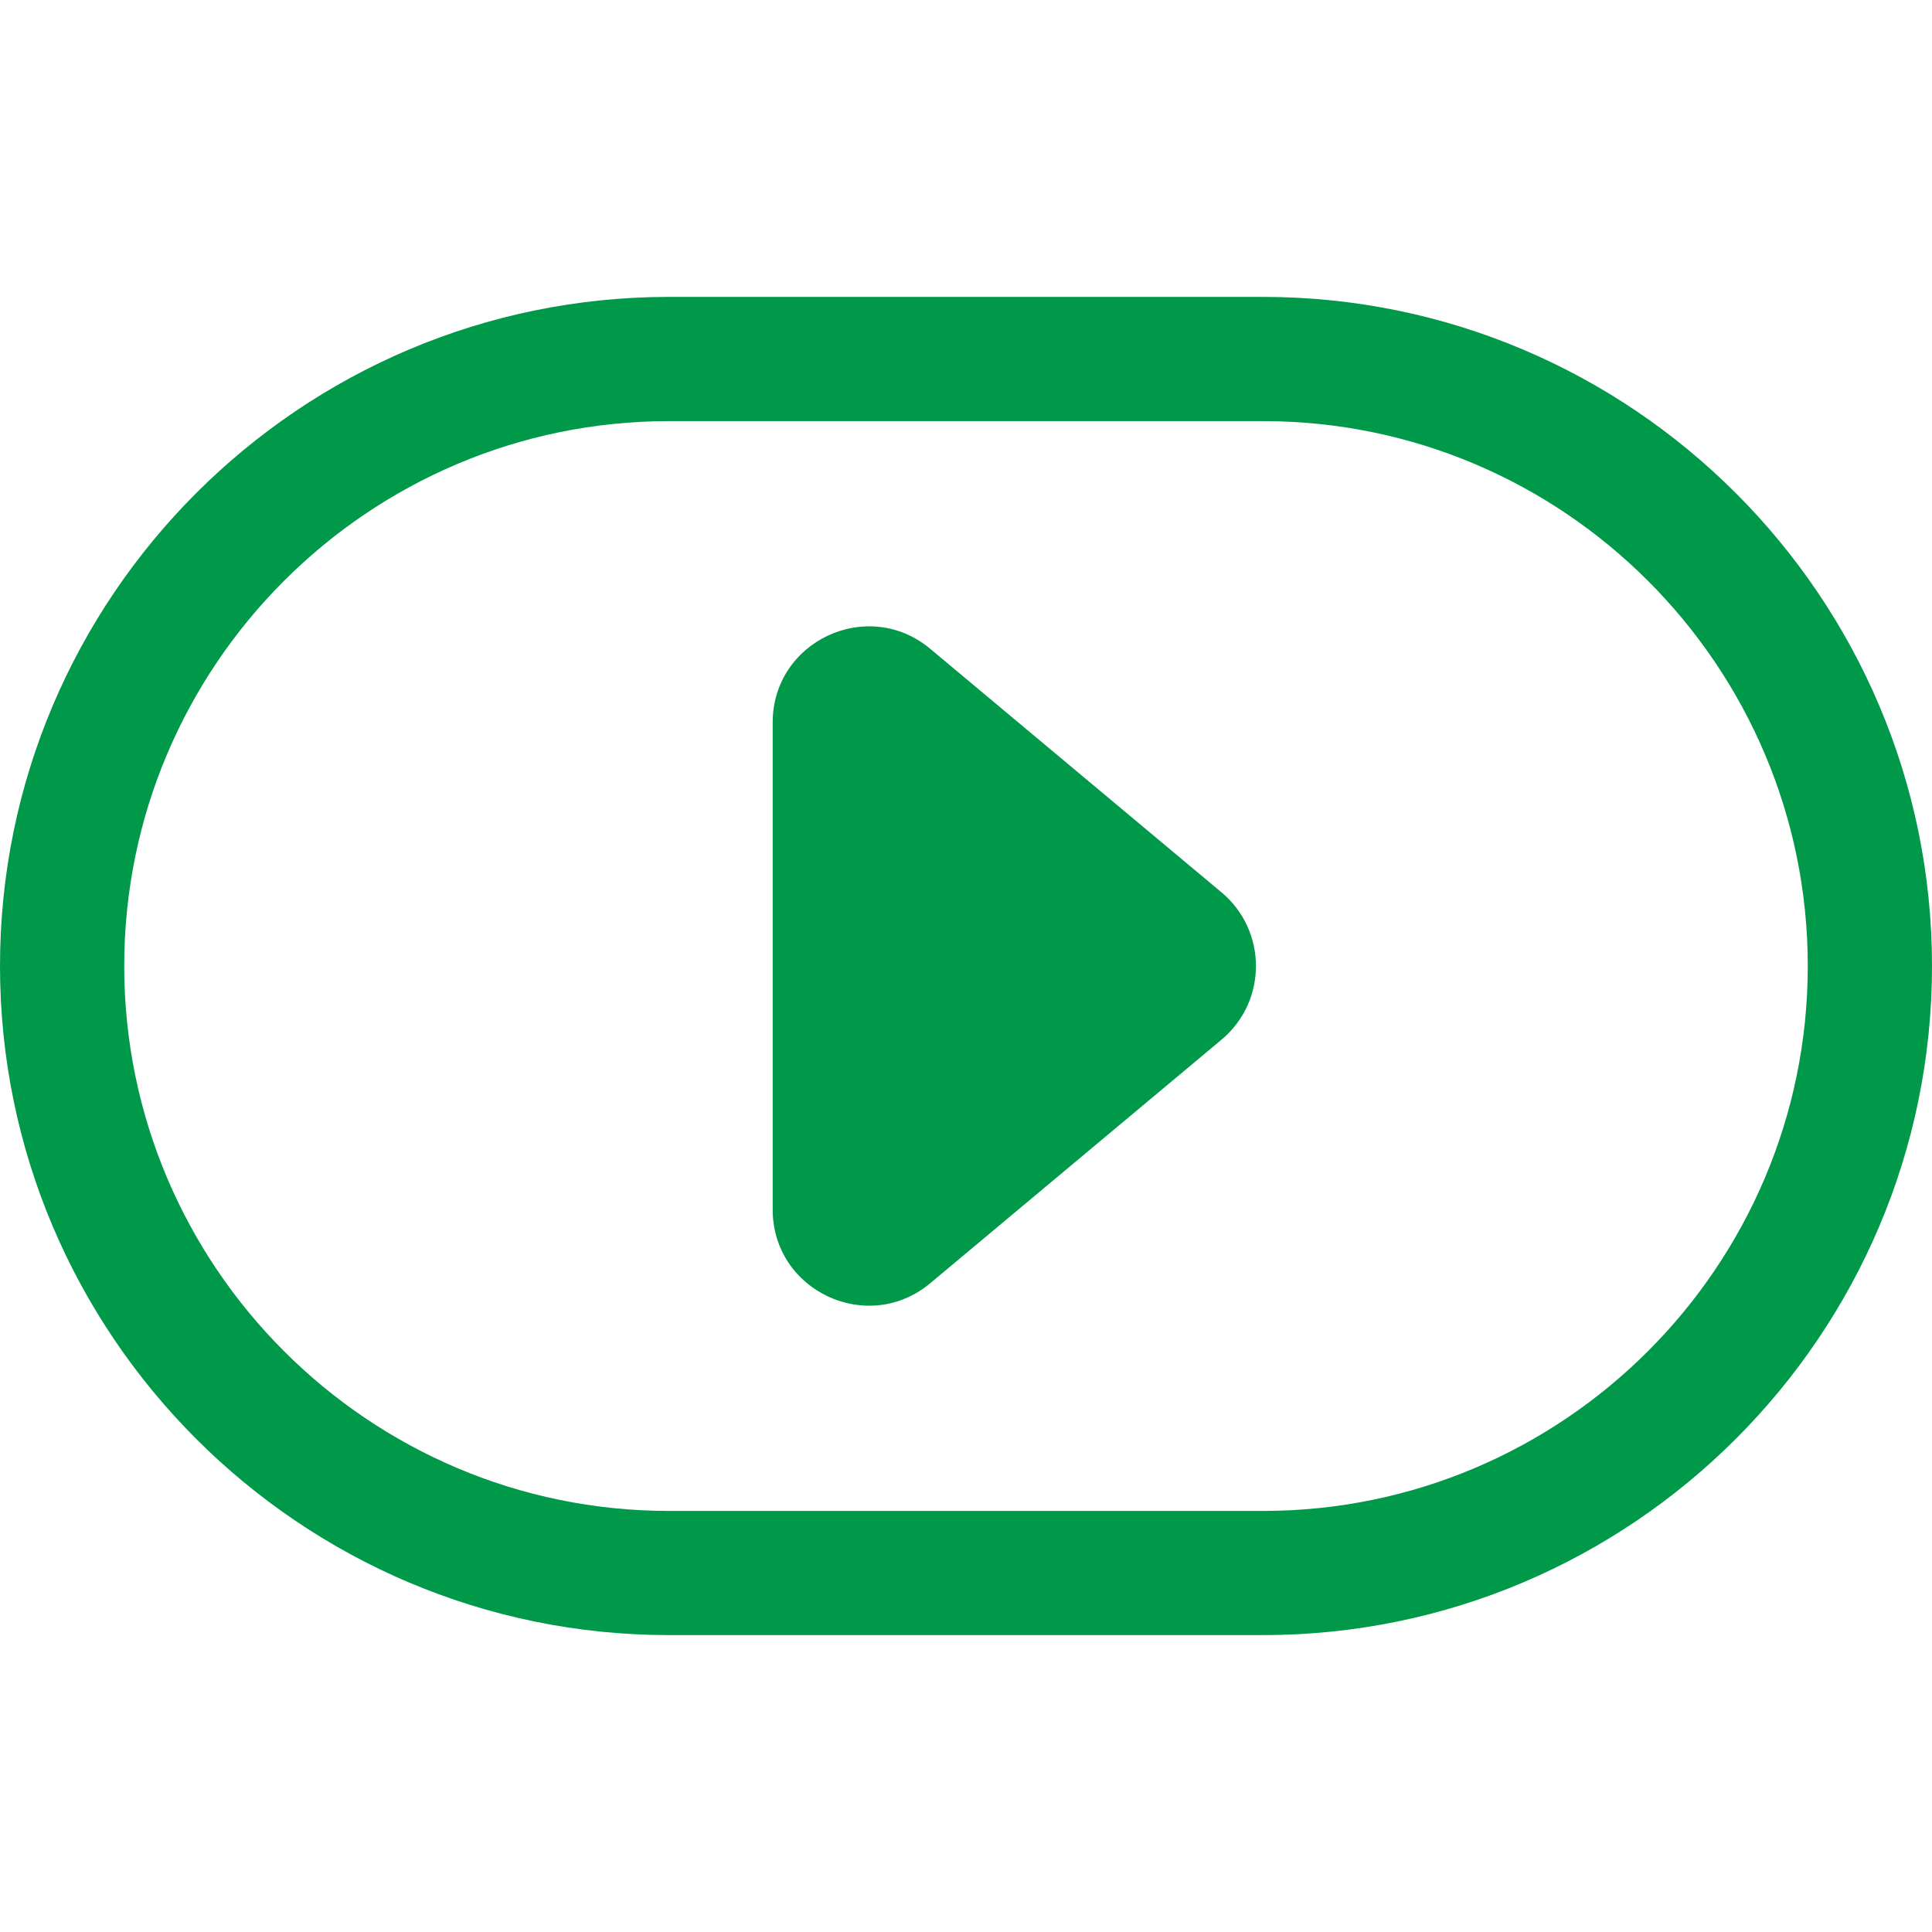
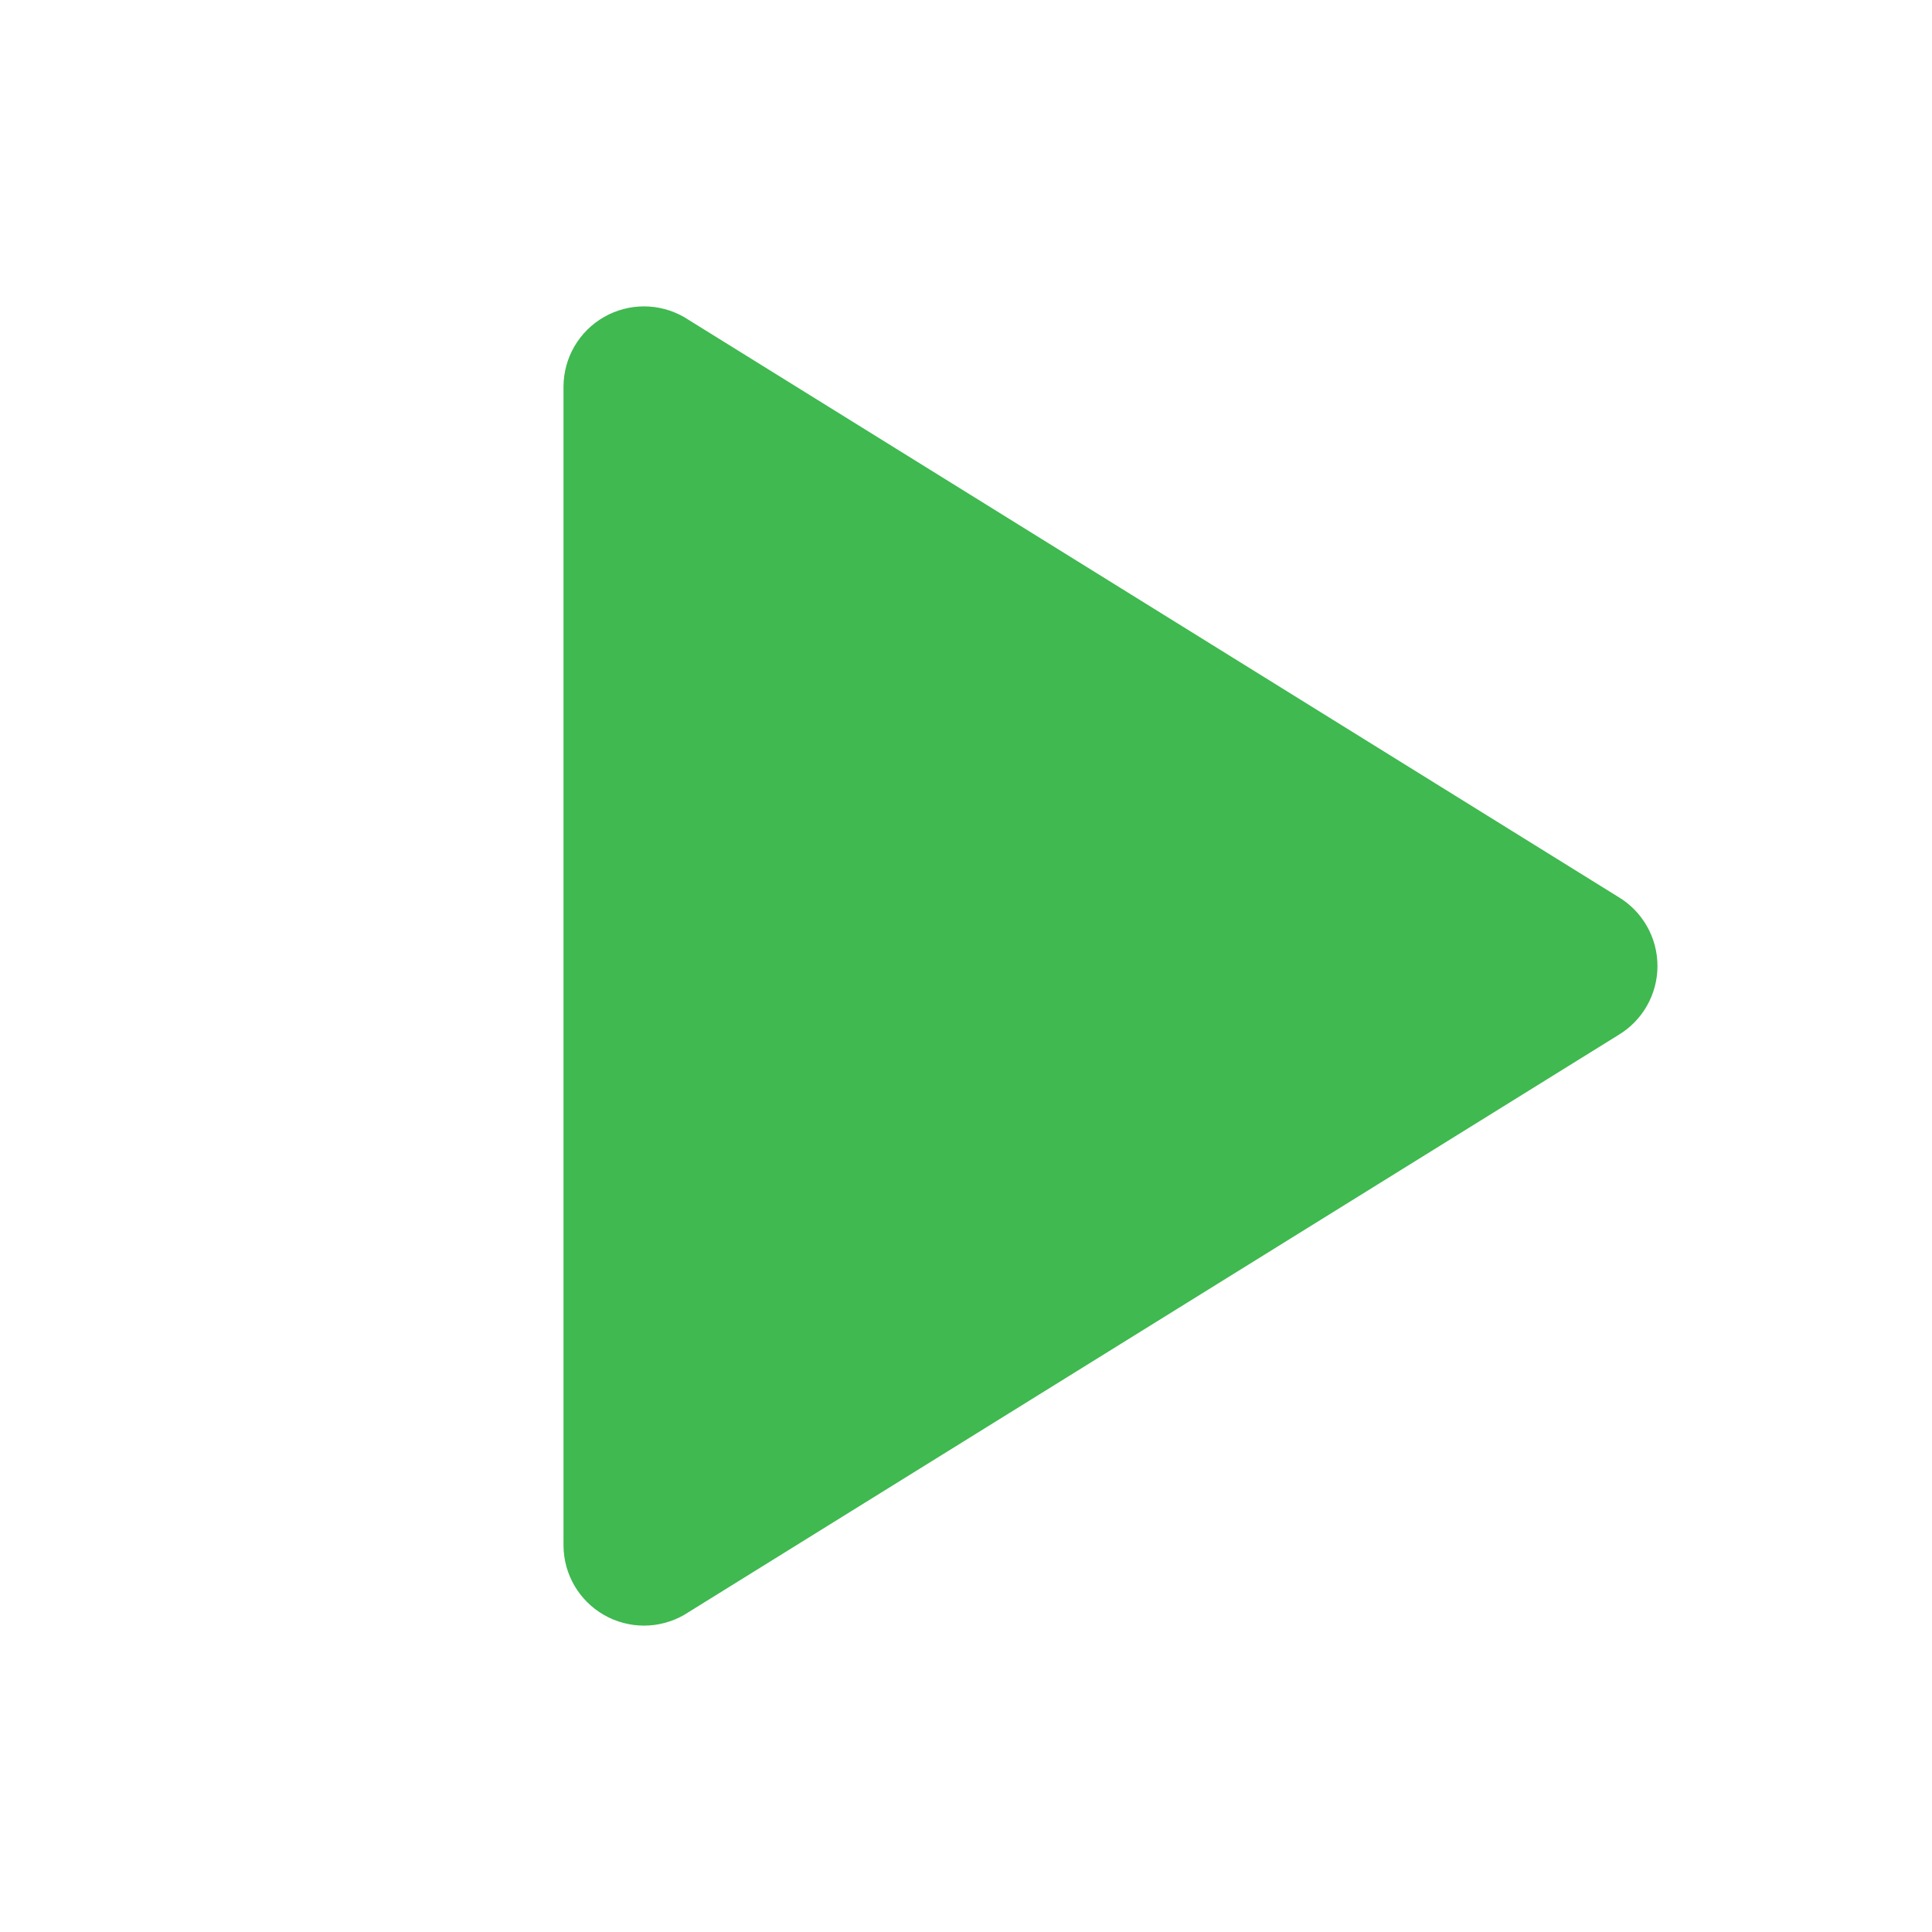
- <svg xmlns="http://www.w3.org/2000/svg" xmlns:ns1="http://schemas.microsoft.com/visio/2003/SVGExtensions/" width="512" height="512" viewBox="0 0 384 383.999" xml:space="preserve" class="st2" version="1.1" id="svg24" style="font-size:12px;overflow:visible;color-interpolation-filters:sRGB;fill:none;fill-rule:evenodd;stroke-linecap:square;stroke-miterlimit:3">
-   <defs id="defs28" />
-   <ns1:documentProperties ns1:langID="2052" ns1:viewMarkup="false" />
-   <style type="text/css" id="style2">
- 	
- 		.st1 {fill:#009949;stroke:none;stroke-linecap:butt;stroke-width:1.371}
- 		.st2 {fill:none;fill-rule:evenodd;font-size:12px;overflow:visible;stroke-linecap:square;stroke-miterlimit:3}
- 	
- 	</style>
-   <g ns1:mID="0" ns1:index="1" ns1:groupContext="foregroundPage" id="g22" transform="translate(-1.371415,57.64112)">
-     <ns1:pageProperties ns1:drawingScale="0.0393701" ns1:pageScale="0.0393701" ns1:drawingUnits="24" ns1:shadowOffsetX="9" ns1:shadowOffsetY="-9" />
-     <g id="group11-1" transform="translate(1.37143,-1.37143)" ns1:mID="11" ns1:groupContext="group">
-       <g id="group12-2" ns1:mID="12" ns1:groupContext="group">
-         <g id="shape13-3" ns1:mID="13" ns1:groupContext="shape">
-           <path d="M 251.01,2.74 H 132.99 C 59.66,2.74 0,62.4 0,135.73 0,209.06 59.66,268.72 132.99,268.72 H 251.01 C 324.34,268.72 384,209.06 384,135.73 384,62.4 324.34,2.74 251.01,2.74 Z m 0,241.3 H 132.99 c -59.72,0 -108.3,-48.59 -108.3,-108.31 0,-59.72 48.58,-108.3 108.3,-108.3 h 118.02 c 59.72,0 108.3,48.58 108.3,108.3 0,59.72 -48.58,108.31 -108.3,108.31 z" class="st1" id="path12" style="fill:#009949;stroke:none;stroke-width:1.371;stroke-linecap:butt" />
-         </g>
-         <g id="shape14-5" ns1:mID="14" ns1:groupContext="shape" transform="translate(153.577,-59.5666)">
-           <path d="M 89.21,180.66 31.32,132.26 C 18.9,121.88 0,130.71 0,146.9 v 96.8 c 0,16.19 18.9,25.02 31.32,14.64 l 57.89,-48.4 c 9.12,-7.63 9.12,-21.65 0,-29.28 z" class="st1" id="path17" style="fill:#009949;stroke:none;stroke-width:1.371;stroke-linecap:butt" />
-         </g>
-       </g>
-     </g>
-   </g>
+ <svg xmlns="http://www.w3.org/2000/svg" width="24" height="24" viewBox="0 0 24 24">
+   <path d="M7 4.8v14.4a1 1 0 0 0 1.5.86l11.6-7.2a1 1 0 0 0 0-1.72L8.5 3.94A1 1 0 0 0 7 4.8z" fill="#3fb950" />
</svg>
